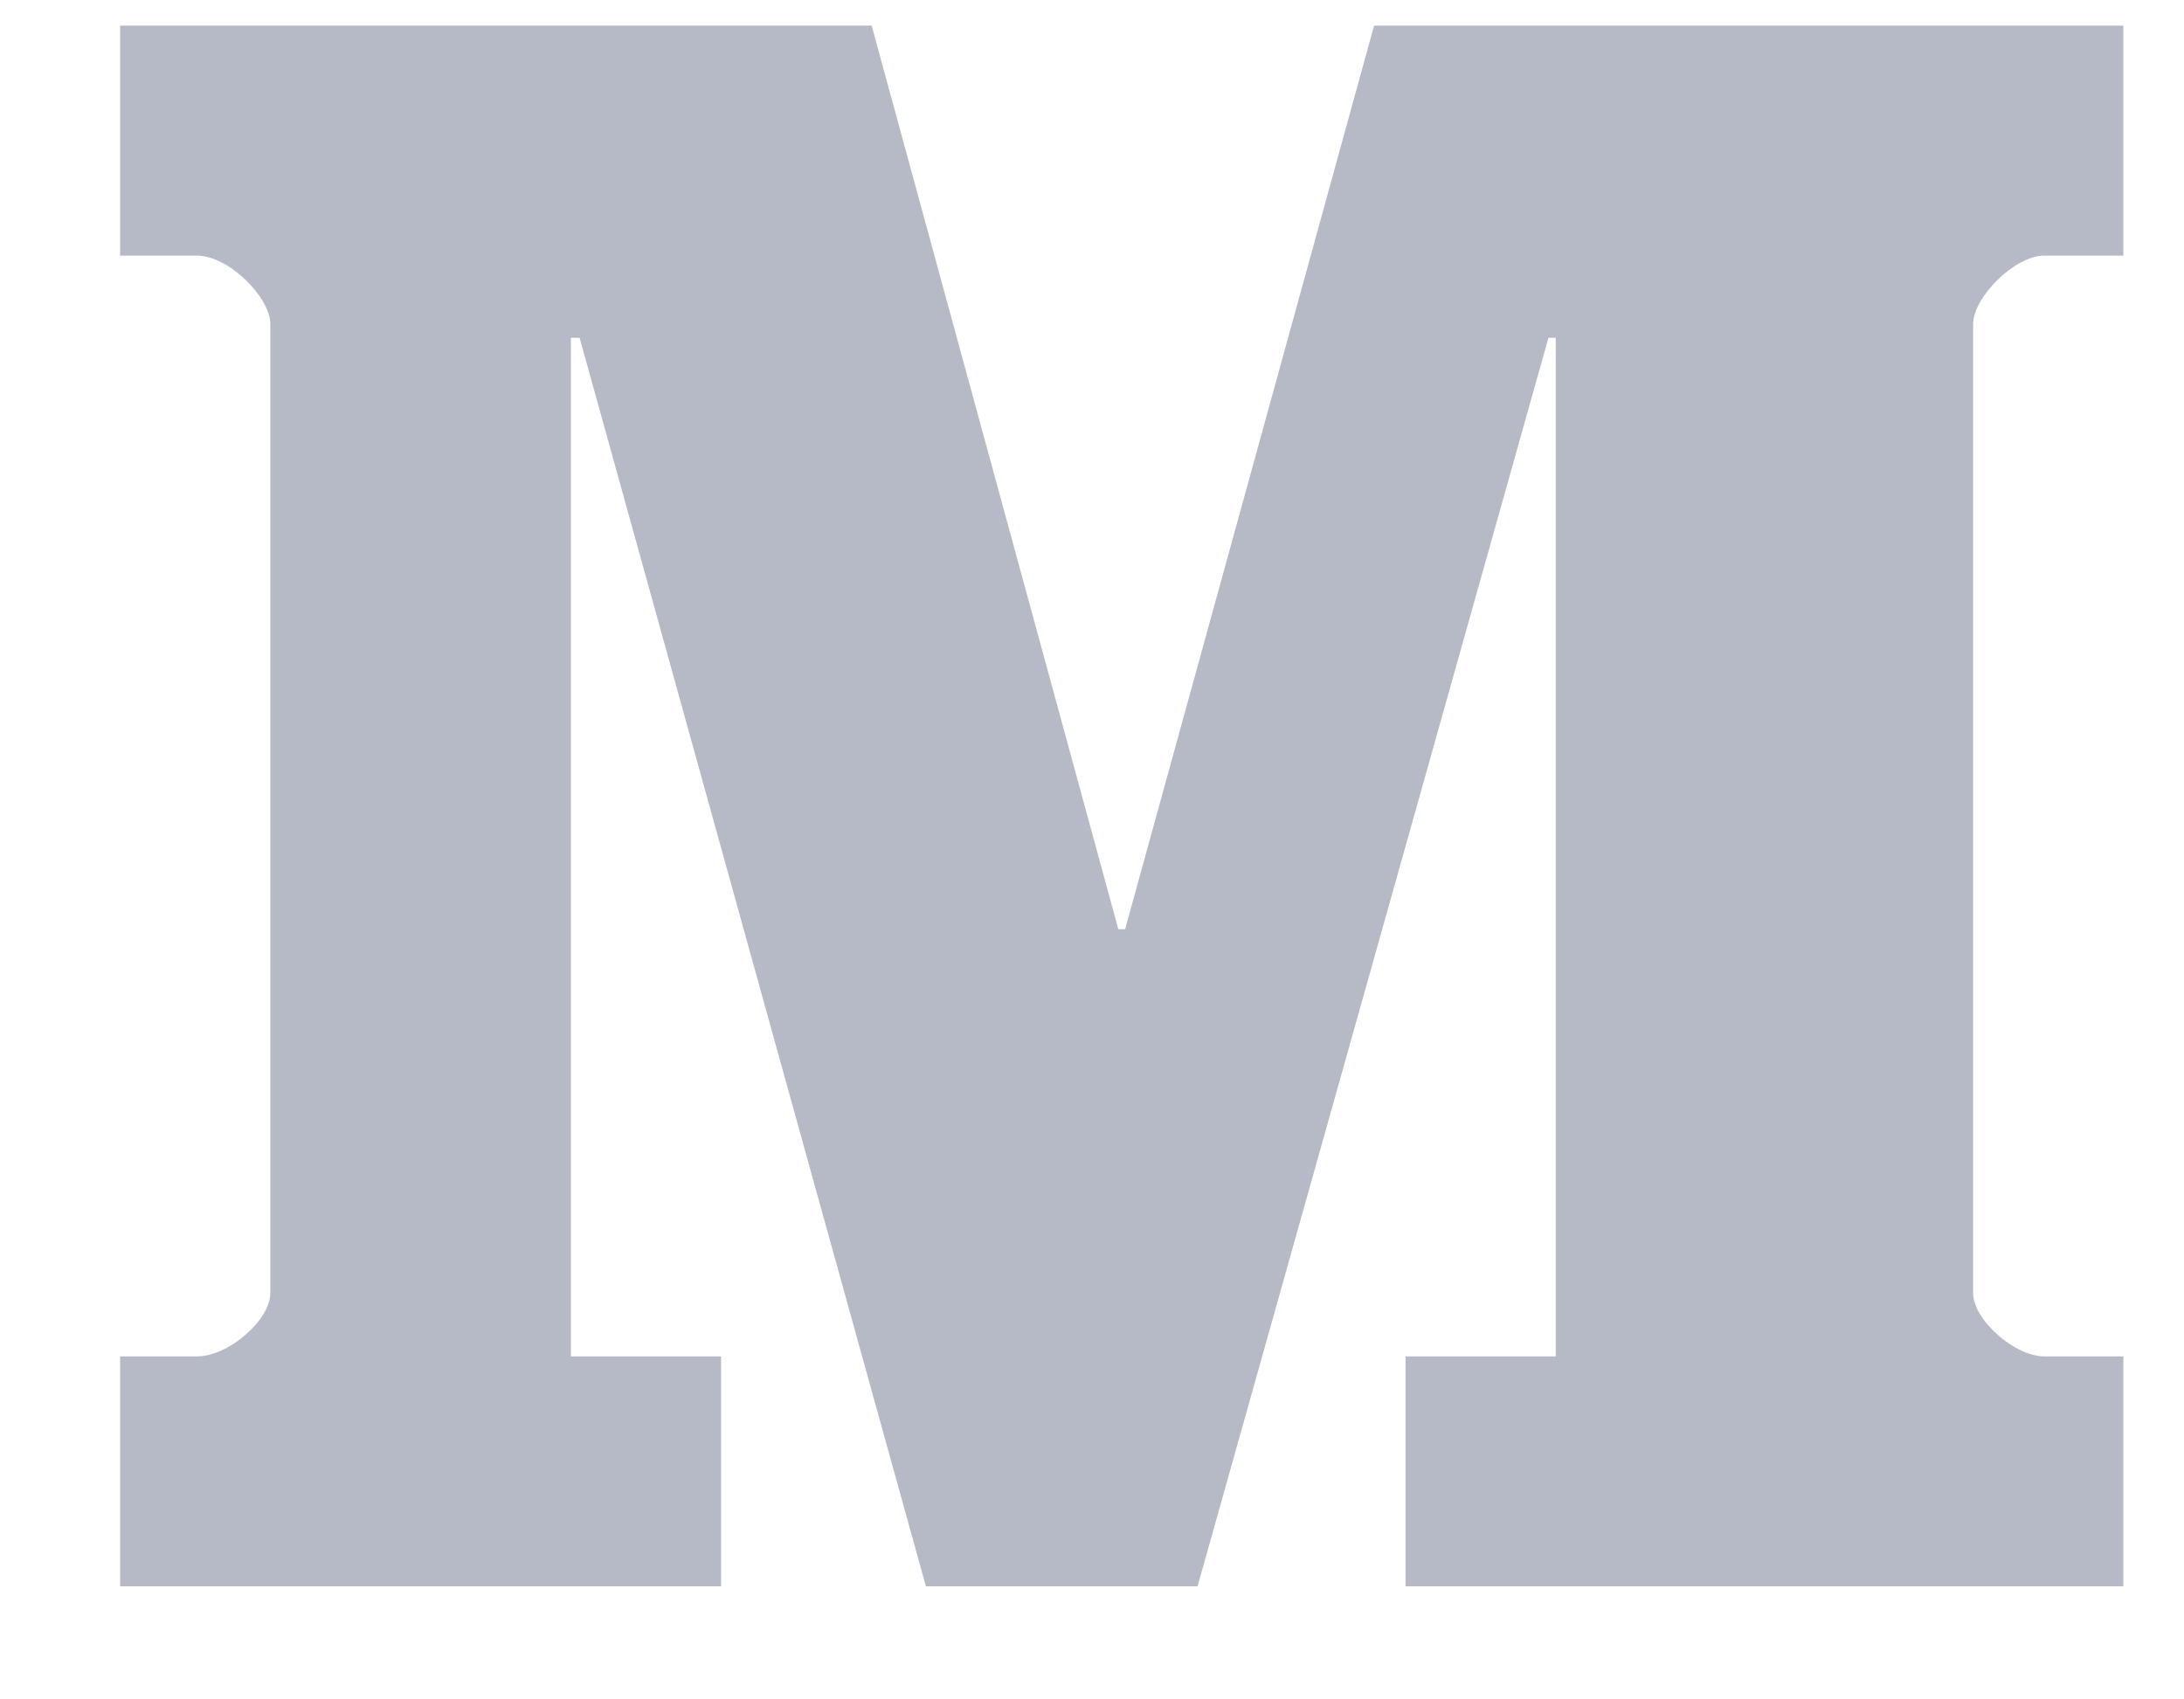
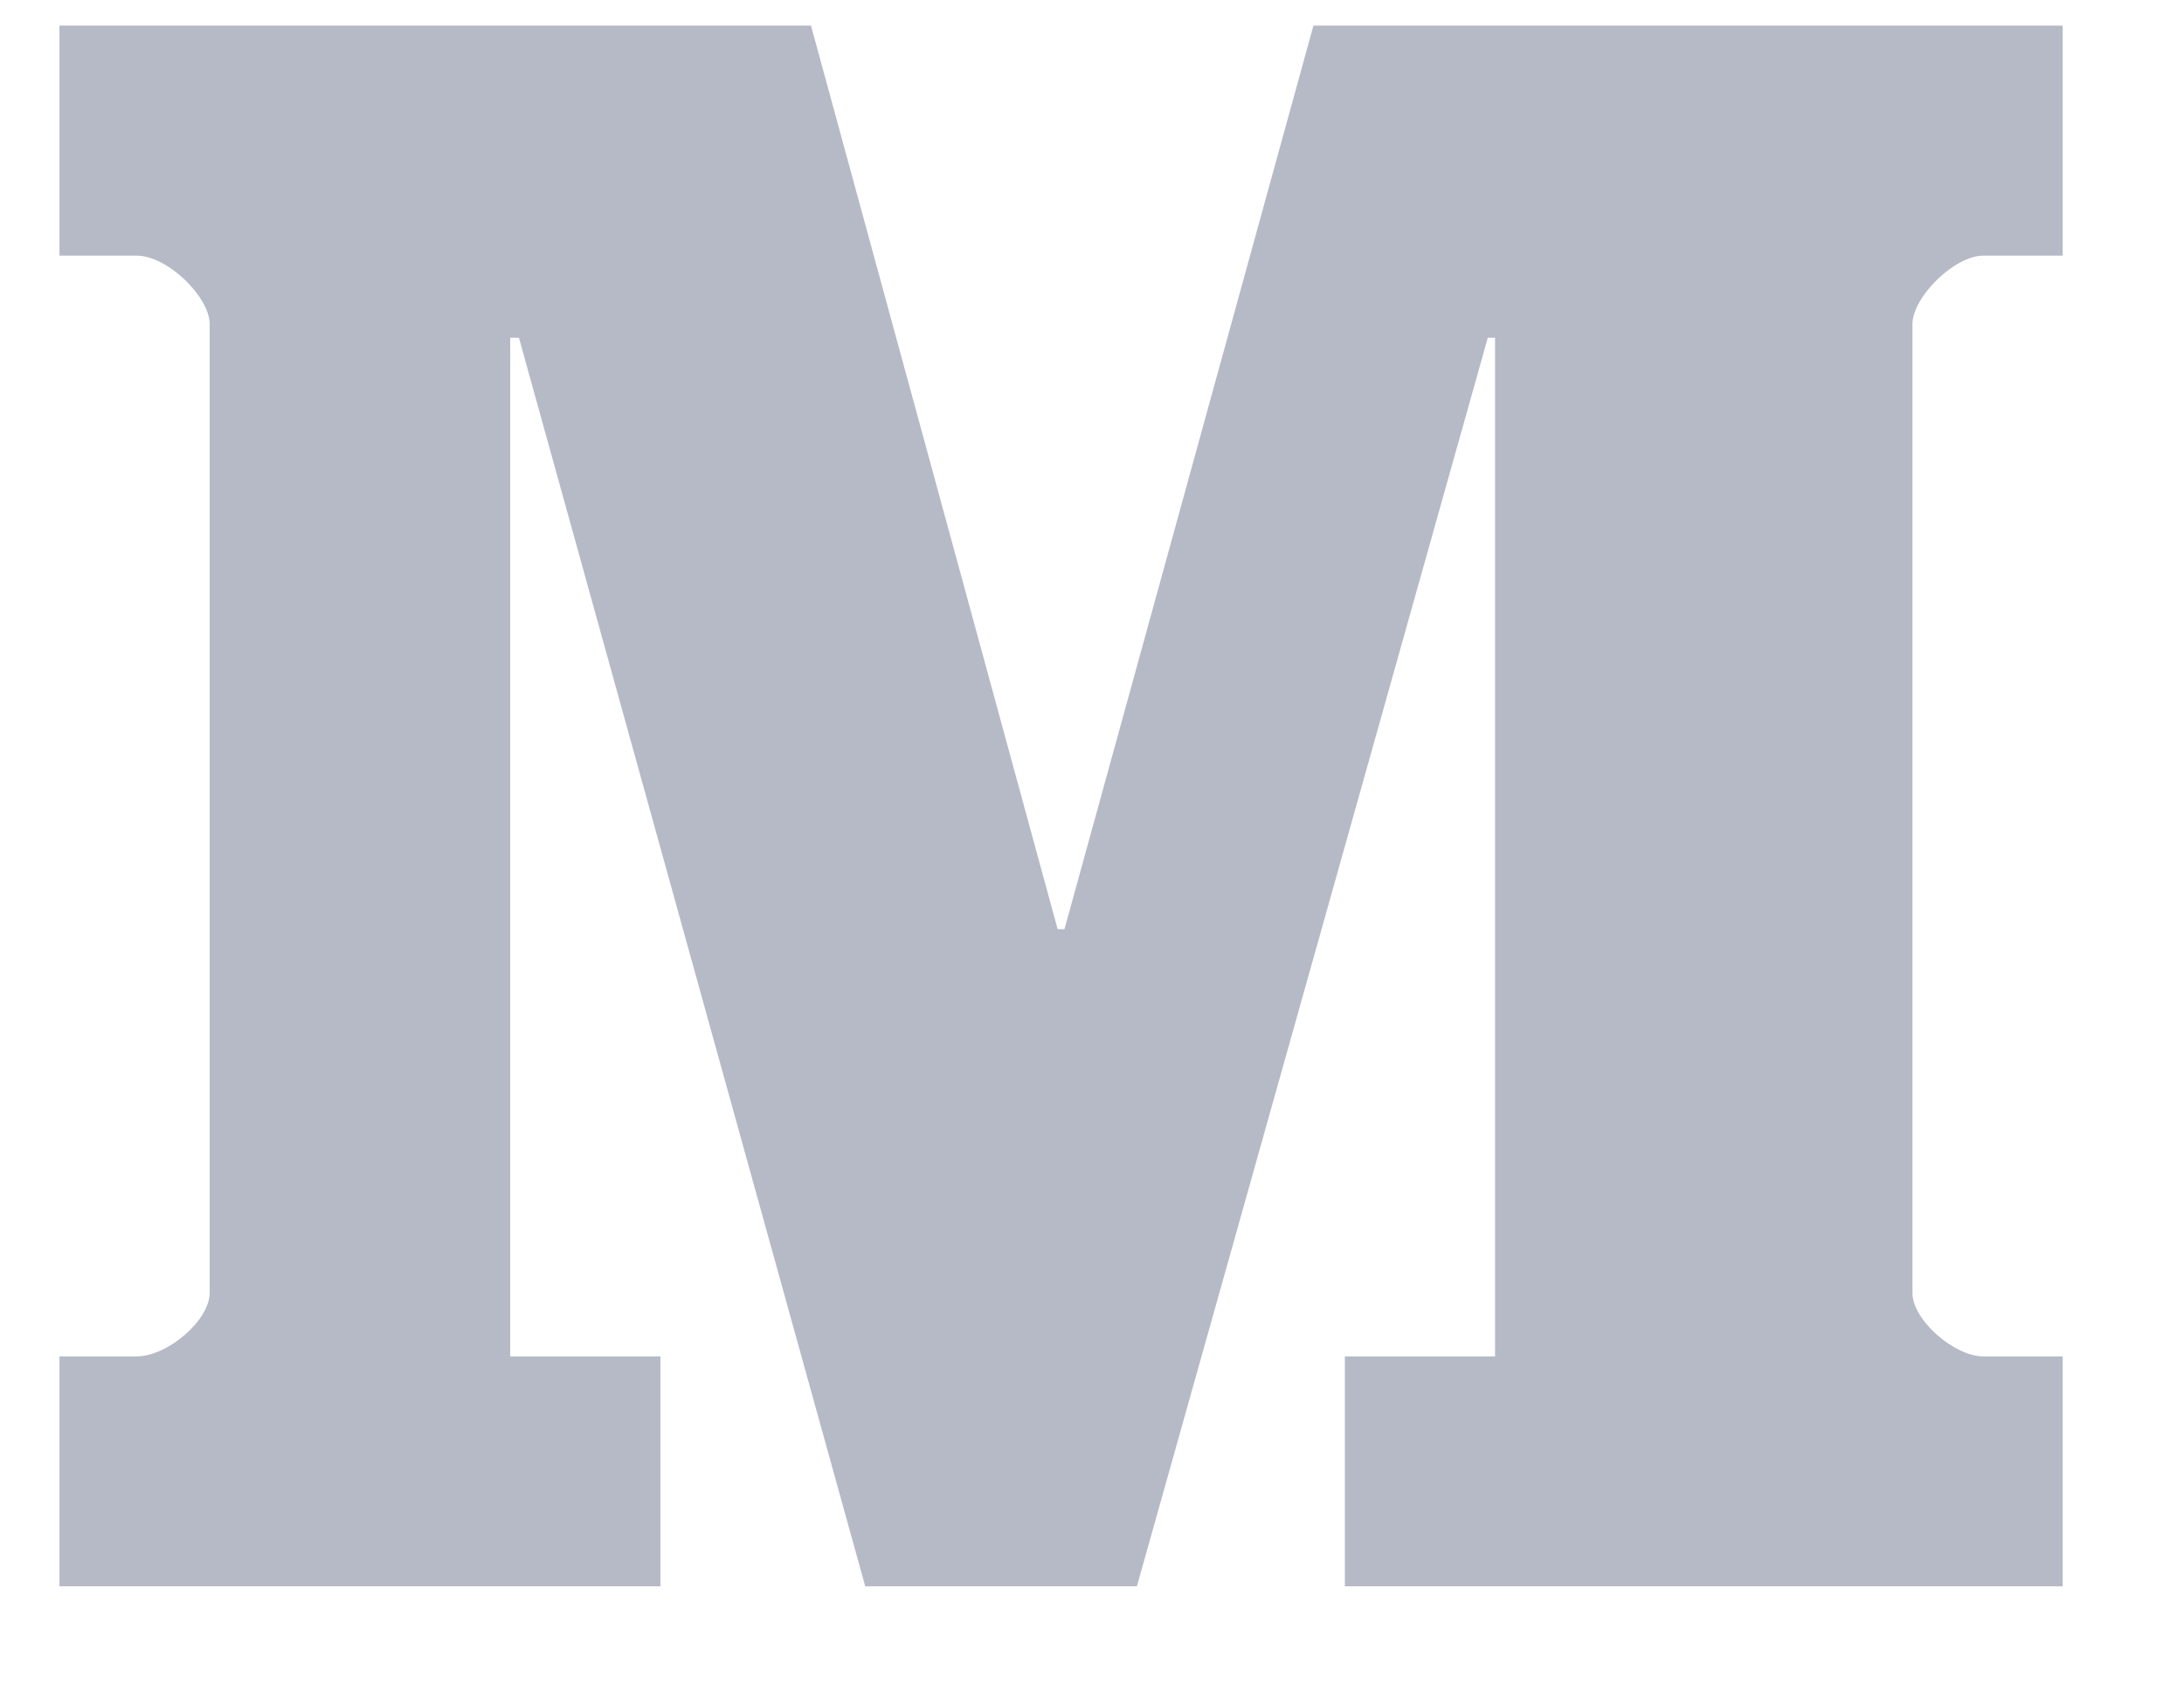
- <svg xmlns="http://www.w3.org/2000/svg" width="18" height="14" viewBox="0 0 17 14" fill="none">
+ <svg xmlns="http://www.w3.org/2000/svg" viewBox="0 0 18 14" fill="none">
  <path d="M17 2.107H16.347C16.105 2.107 15.762 2.451 15.762 2.671V10.658C15.762 10.879 16.105 11.18 16.347 11.18H17V13.075H11.084V11.18H12.322V2.784H12.262L9.37 13.075H7.131L4.277 2.784H4.205V11.18H5.443V13.075H0.49V11.18H1.124C1.385 11.18 1.728 10.879 1.728 10.658V2.671C1.728 2.451 1.385 2.107 1.124 2.107H0.49V0.211H6.684L8.717 7.659H8.773L10.825 0.211H17V2.107Z" fill="#B6BAC7" />
</svg>
